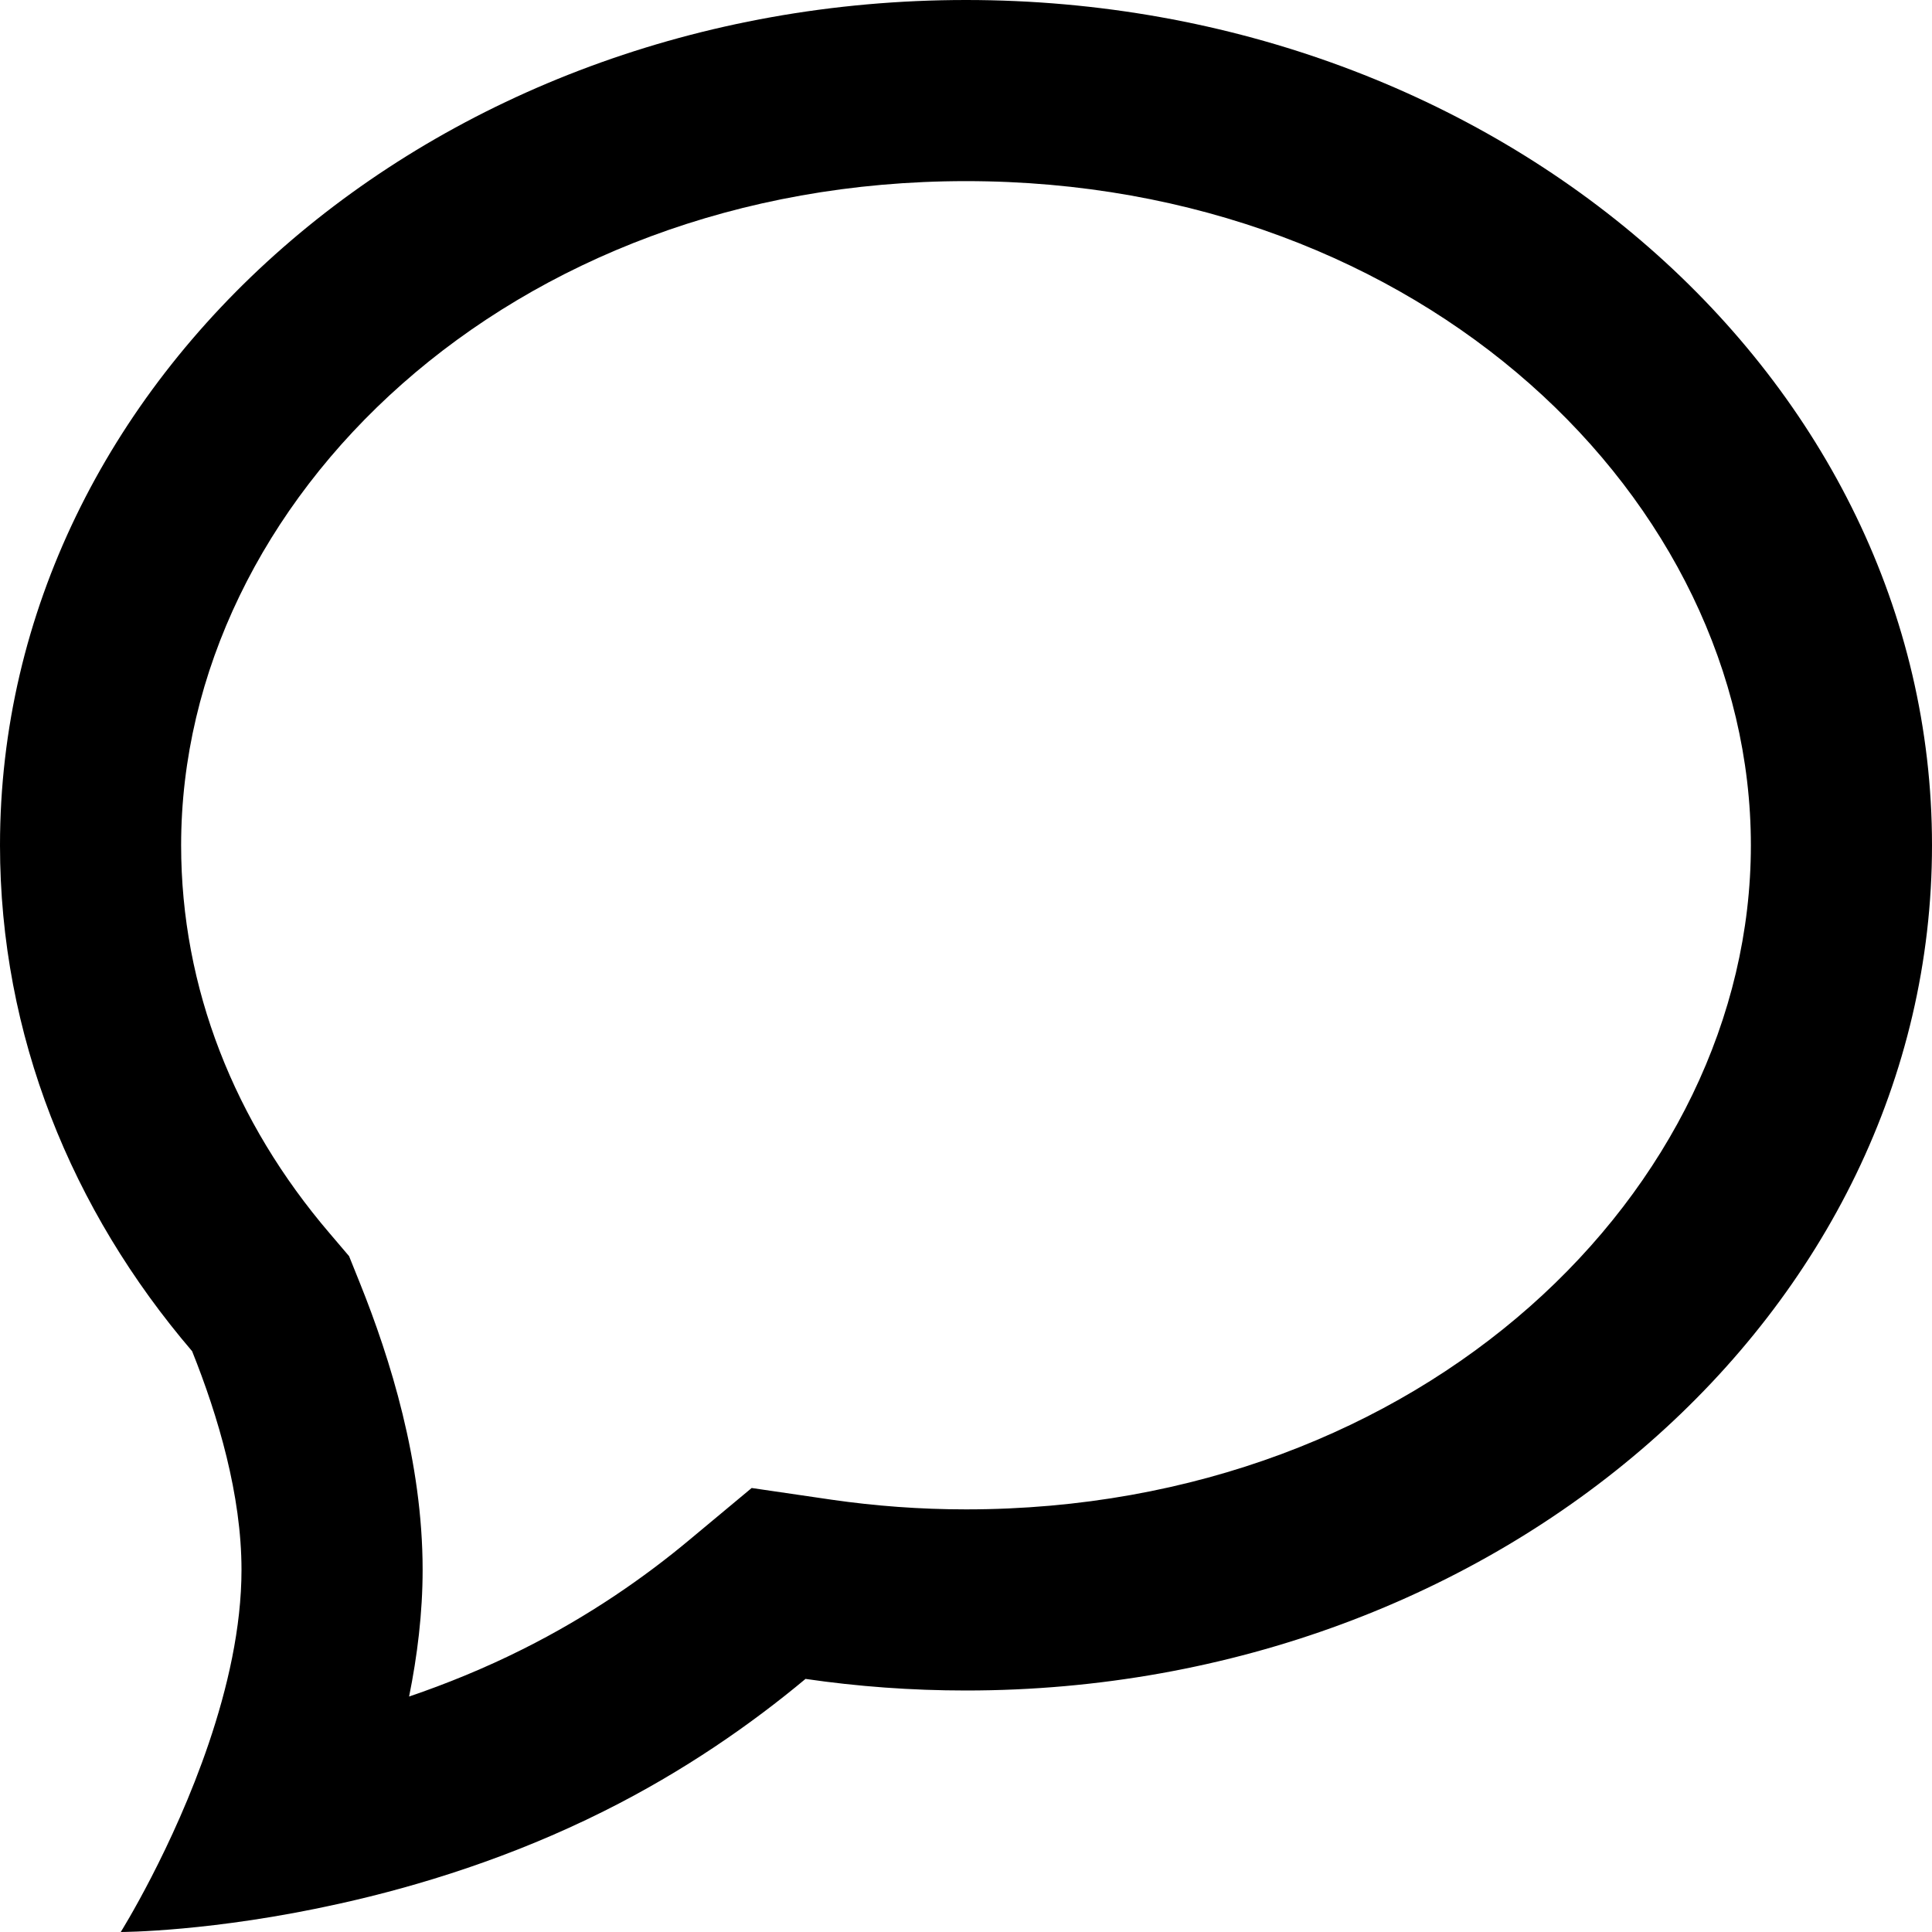
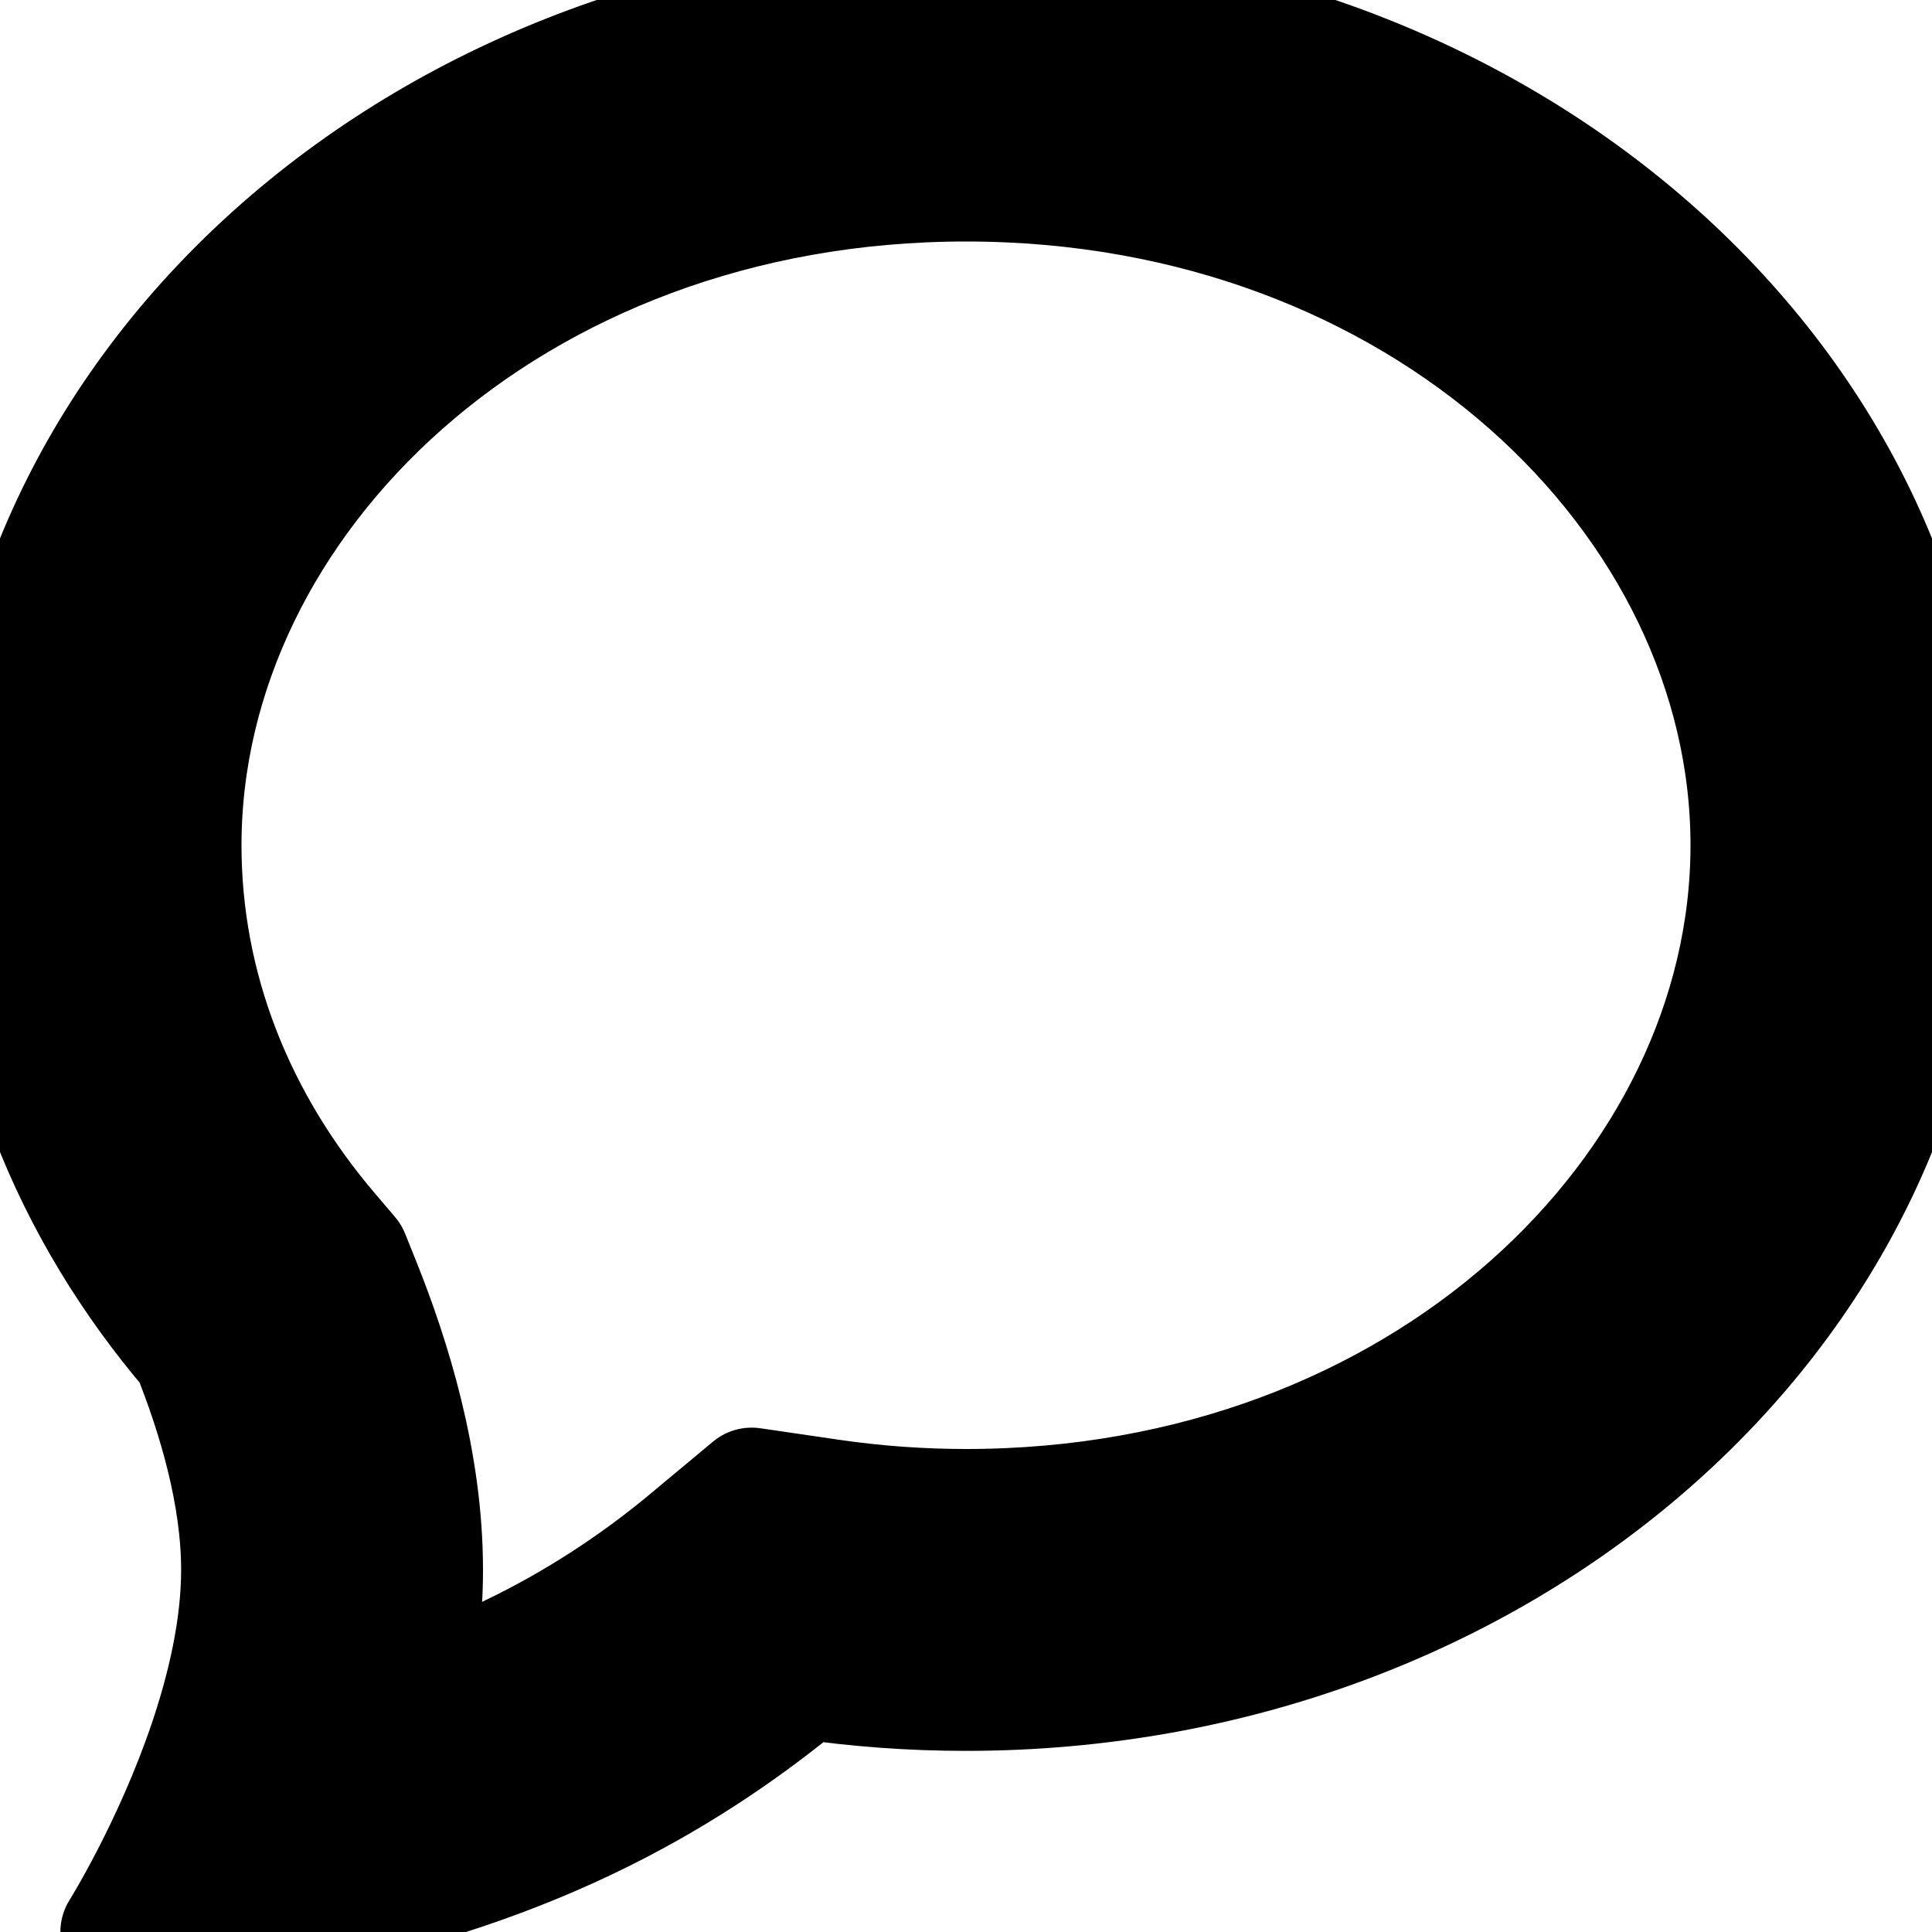
- <svg xmlns="http://www.w3.org/2000/svg" height="16" stroke-linejoin="round" viewBox="0 0 16 16" width="16">
+ <svg xmlns="http://www.w3.org/2000/svg" height="24" stroke-linejoin="round" viewBox="0 0 16 16" width="24" stroke="currentColor">
  <path d="M2.891 10.403L2.983 10.632C3.229 11.245 3.5 12.104 3.5 13C3.5 13.359 3.456 13.713 3.388 14.05C3.696 13.945 4.014 13.816 4.329 13.658C4.879 13.383 5.34 13.061 5.71 12.752L6.225 12.323L6.888 12.42C7.249 12.472 7.62 12.5 8 12.5C11.784 12.5 14.5 9.856 14.5 7C14.5 4.144 11.784 1.5 8 1.5C4.216 1.5 1.5 4.144 1.5 7C1.5 8.182 1.942 9.293 2.731 10.215L2.891 10.403ZM2.813 15.765C1.761 16 1 16 1 16C1 16 1.433 15.31 1.729 14.437C1.883 13.983 2 13.481 2 13C2 12.383 1.807 11.729 1.591 11.19C0.592 10.022 0 8.572 0 7C0 3.134 3.582 0 8 0C12.418 0 16 3.134 16 7C16 10.866 12.418 14 8 14C7.547 14 7.103 13.967 6.671 13.904C6.226 14.275 5.669 14.666 5 15C4.234 15.383 3.467 15.62 2.813 15.765Z" fill="currentColor" />
</svg>
